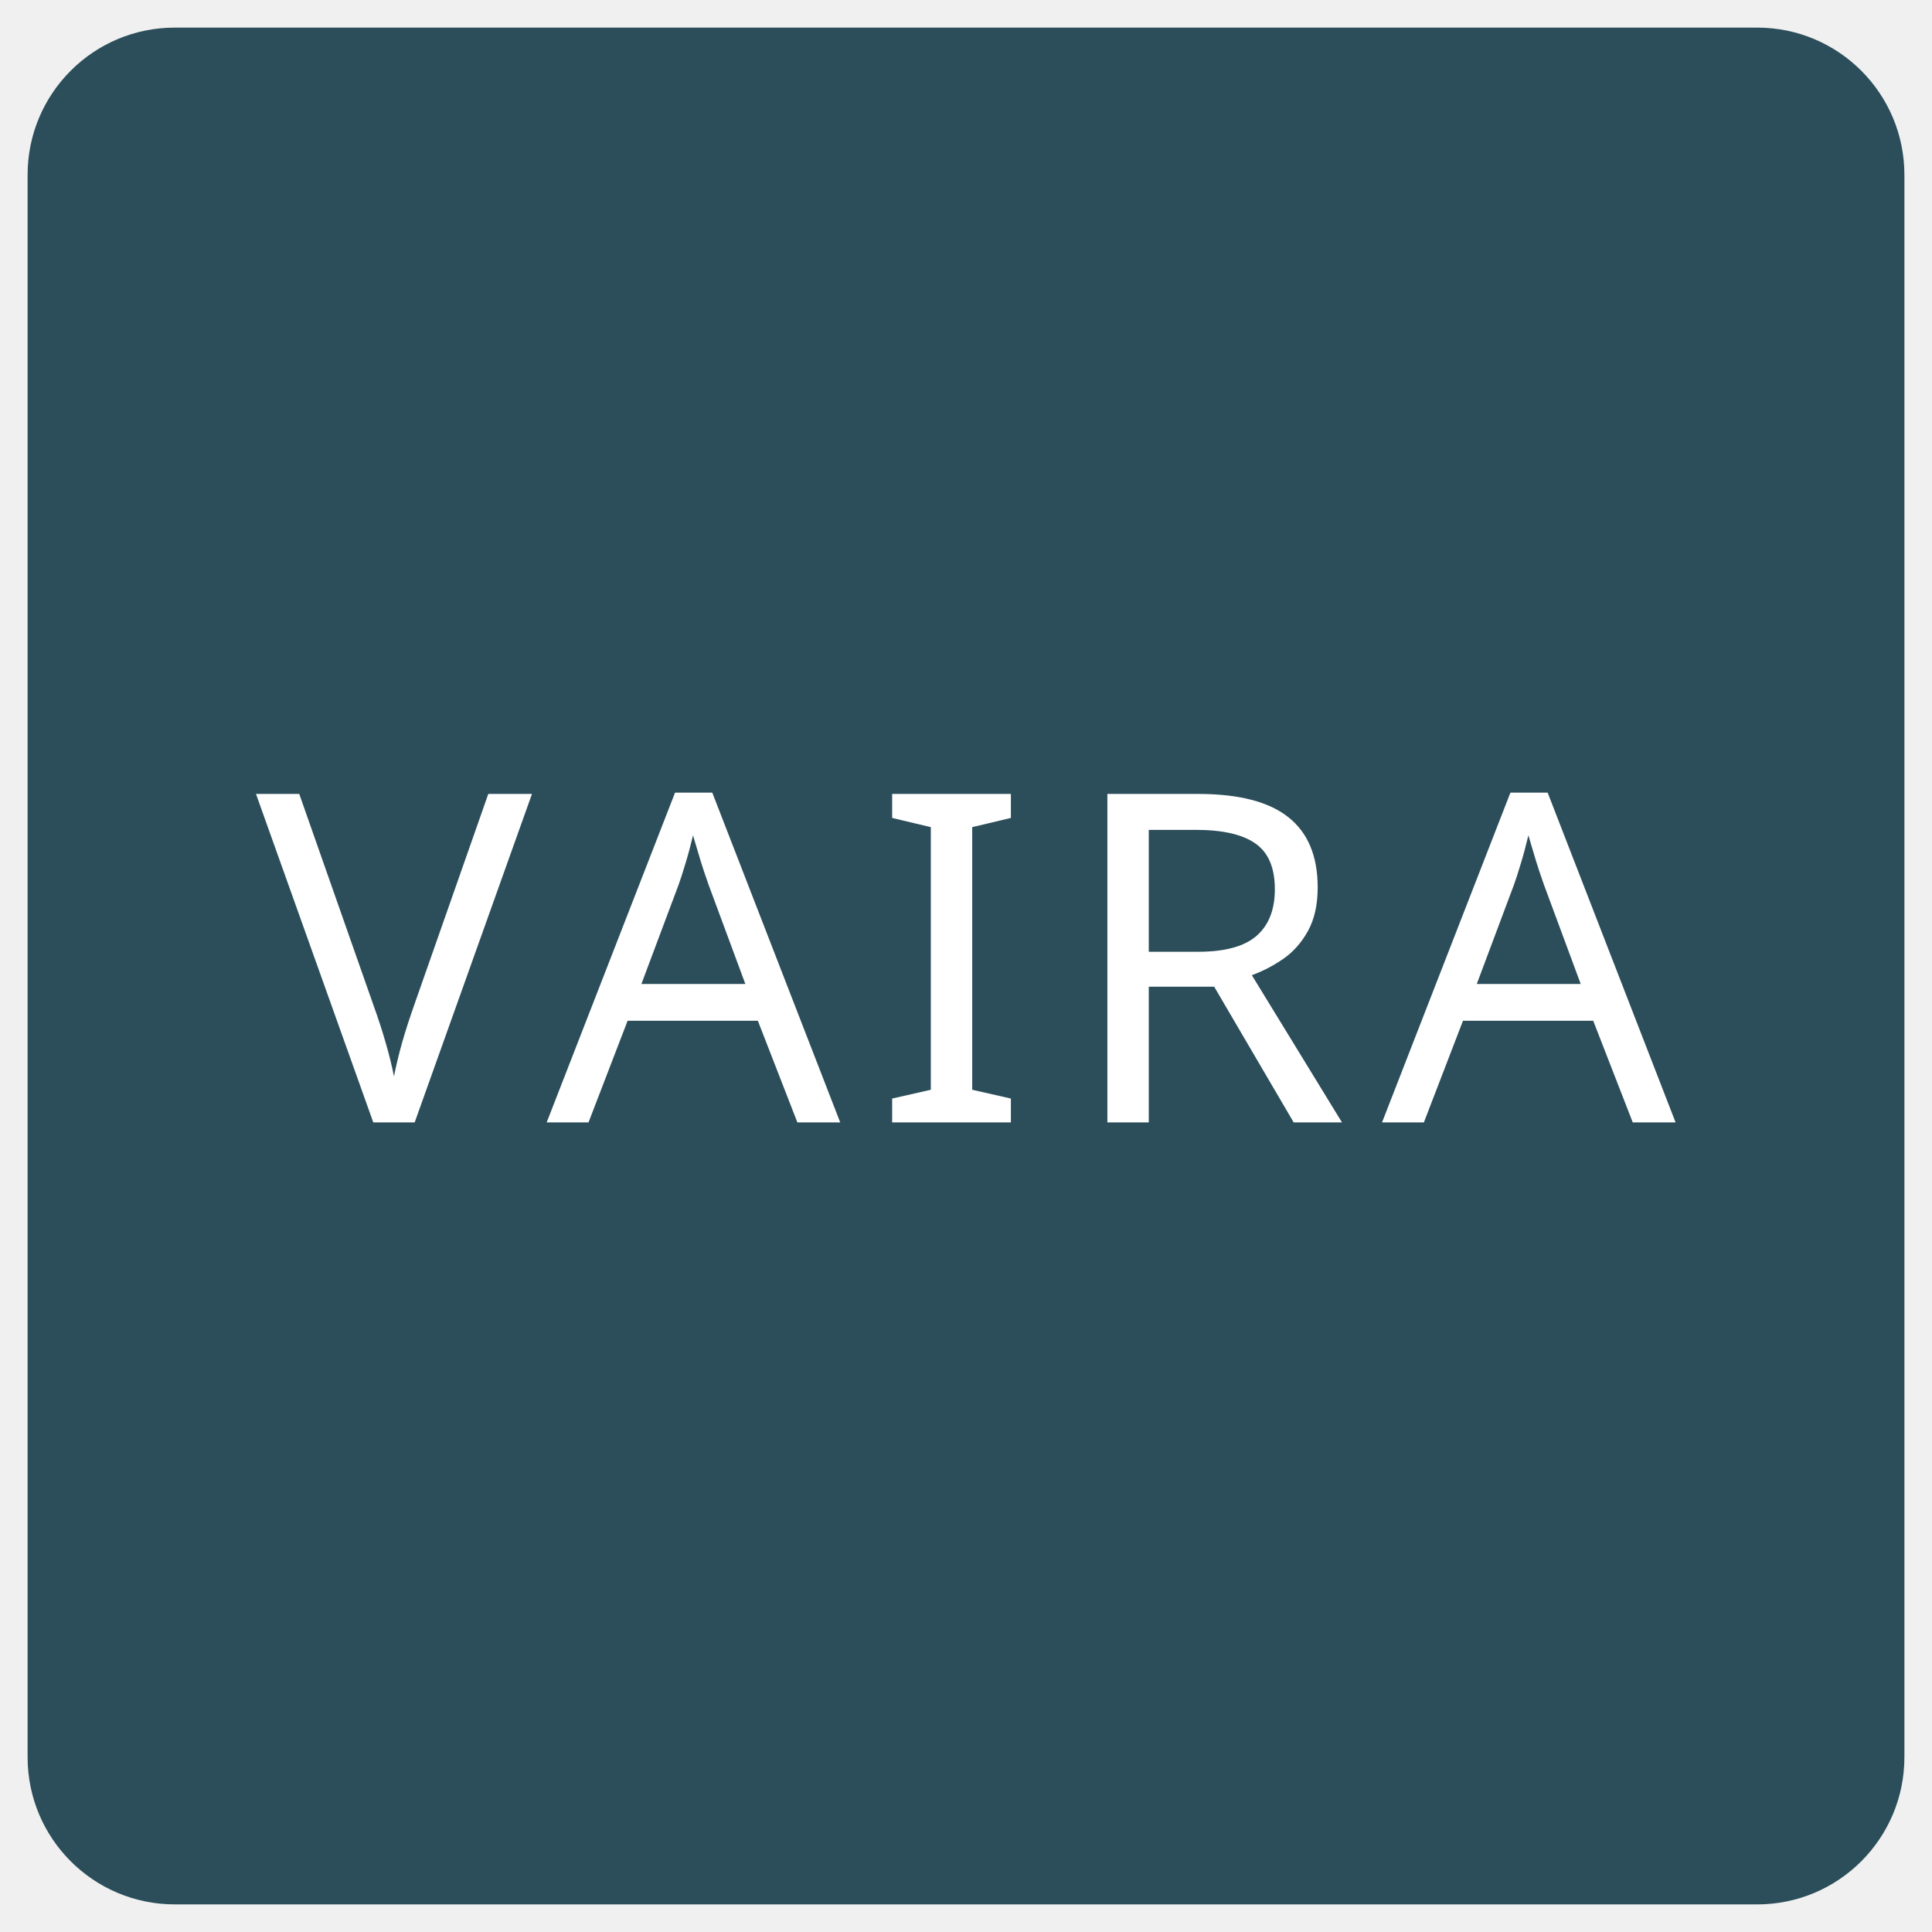
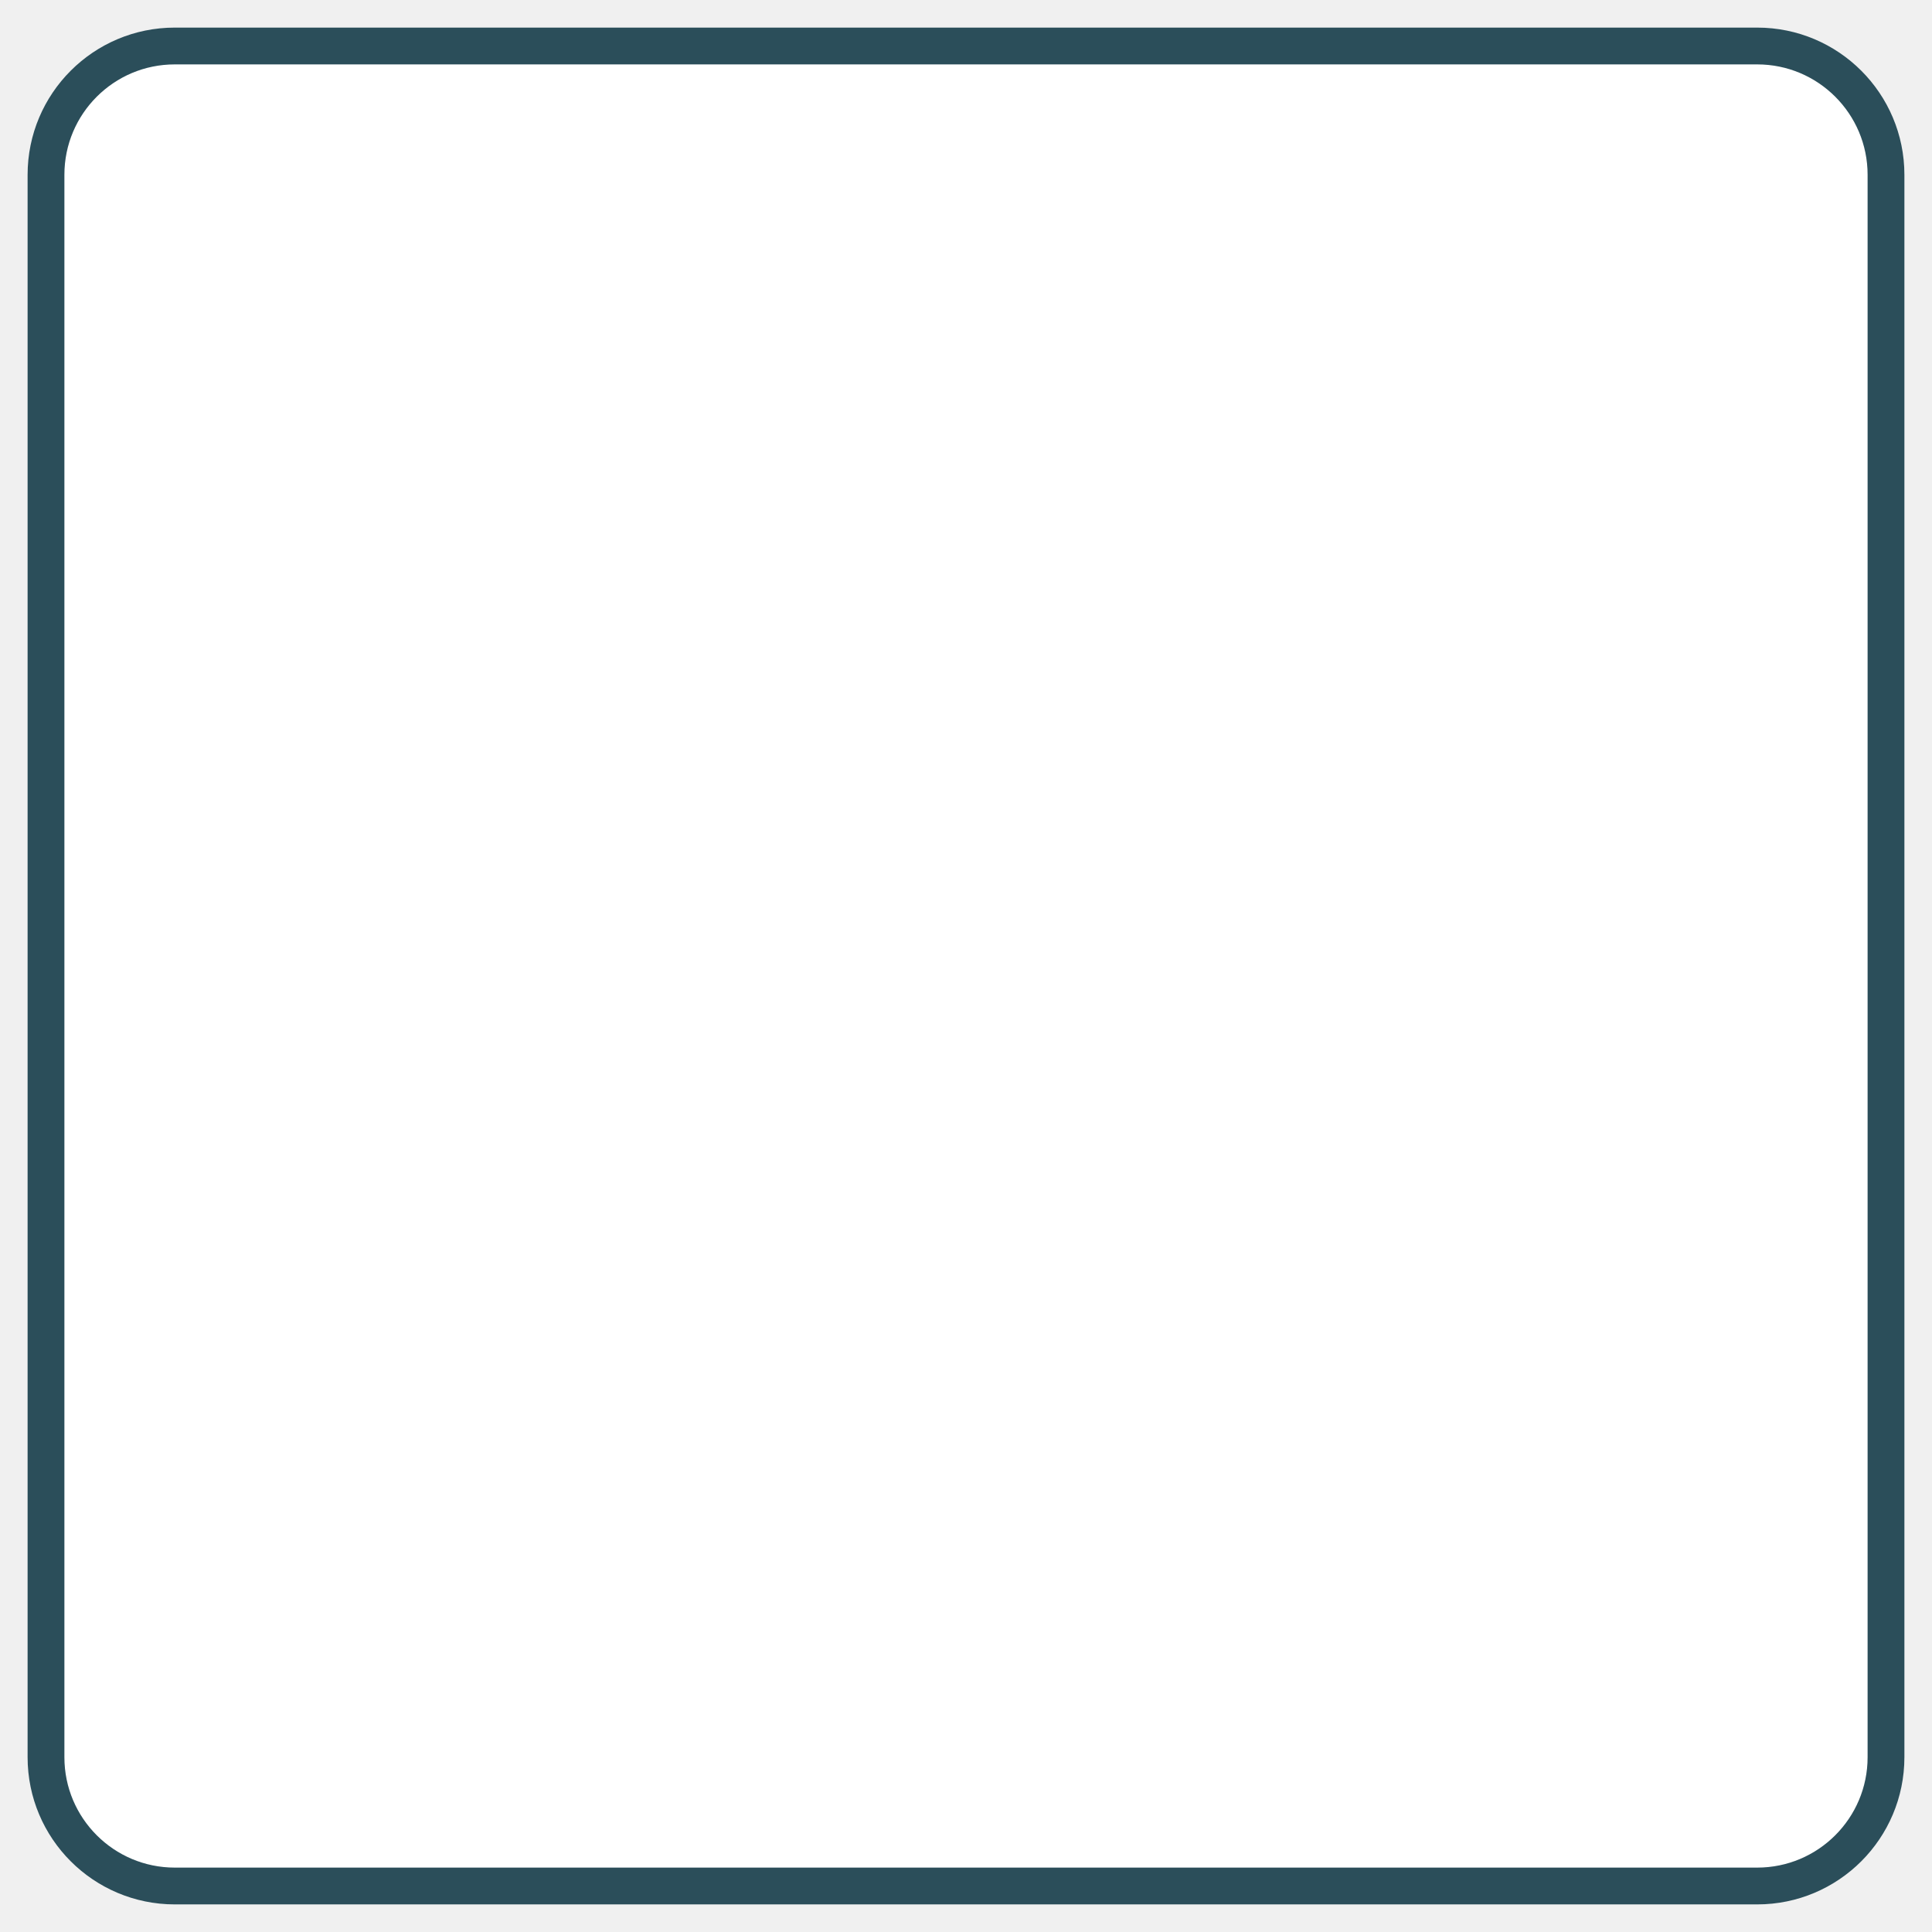
<svg xmlns="http://www.w3.org/2000/svg" width="200mm" height="200mm" viewBox="-5 -5 210 210">
-   <path d="     M 14 0     H 186     A 14 14 0 0 1 200 14     V 186     A 14 14 0 0 1 186 200     H 14     A 14 14 0 0 1 0 186     V 14     A 14 14 0 0 1 14 0     Z" fill="#2b4e5a" stroke="#2b4e5a" stroke-width="4" />
+   <path d="     M 14 0     H 186     A 14 14 0 0 1 200 14     V 186     A 14 14 0 0 1 186 200     H 14     A 14 14 0 0 1 0 186     V 14     A 14 14 0 0 1 14 0     Z" fill="#ffffff" stroke="#2b4e5a" stroke-width="4" />
  <text x="100" y="117" font-family="Public Sans" font-size="50" letter-spacing="3.6" text-anchor="middle" fill="#ffffff">
    VAIRA
  </text>
</svg>
